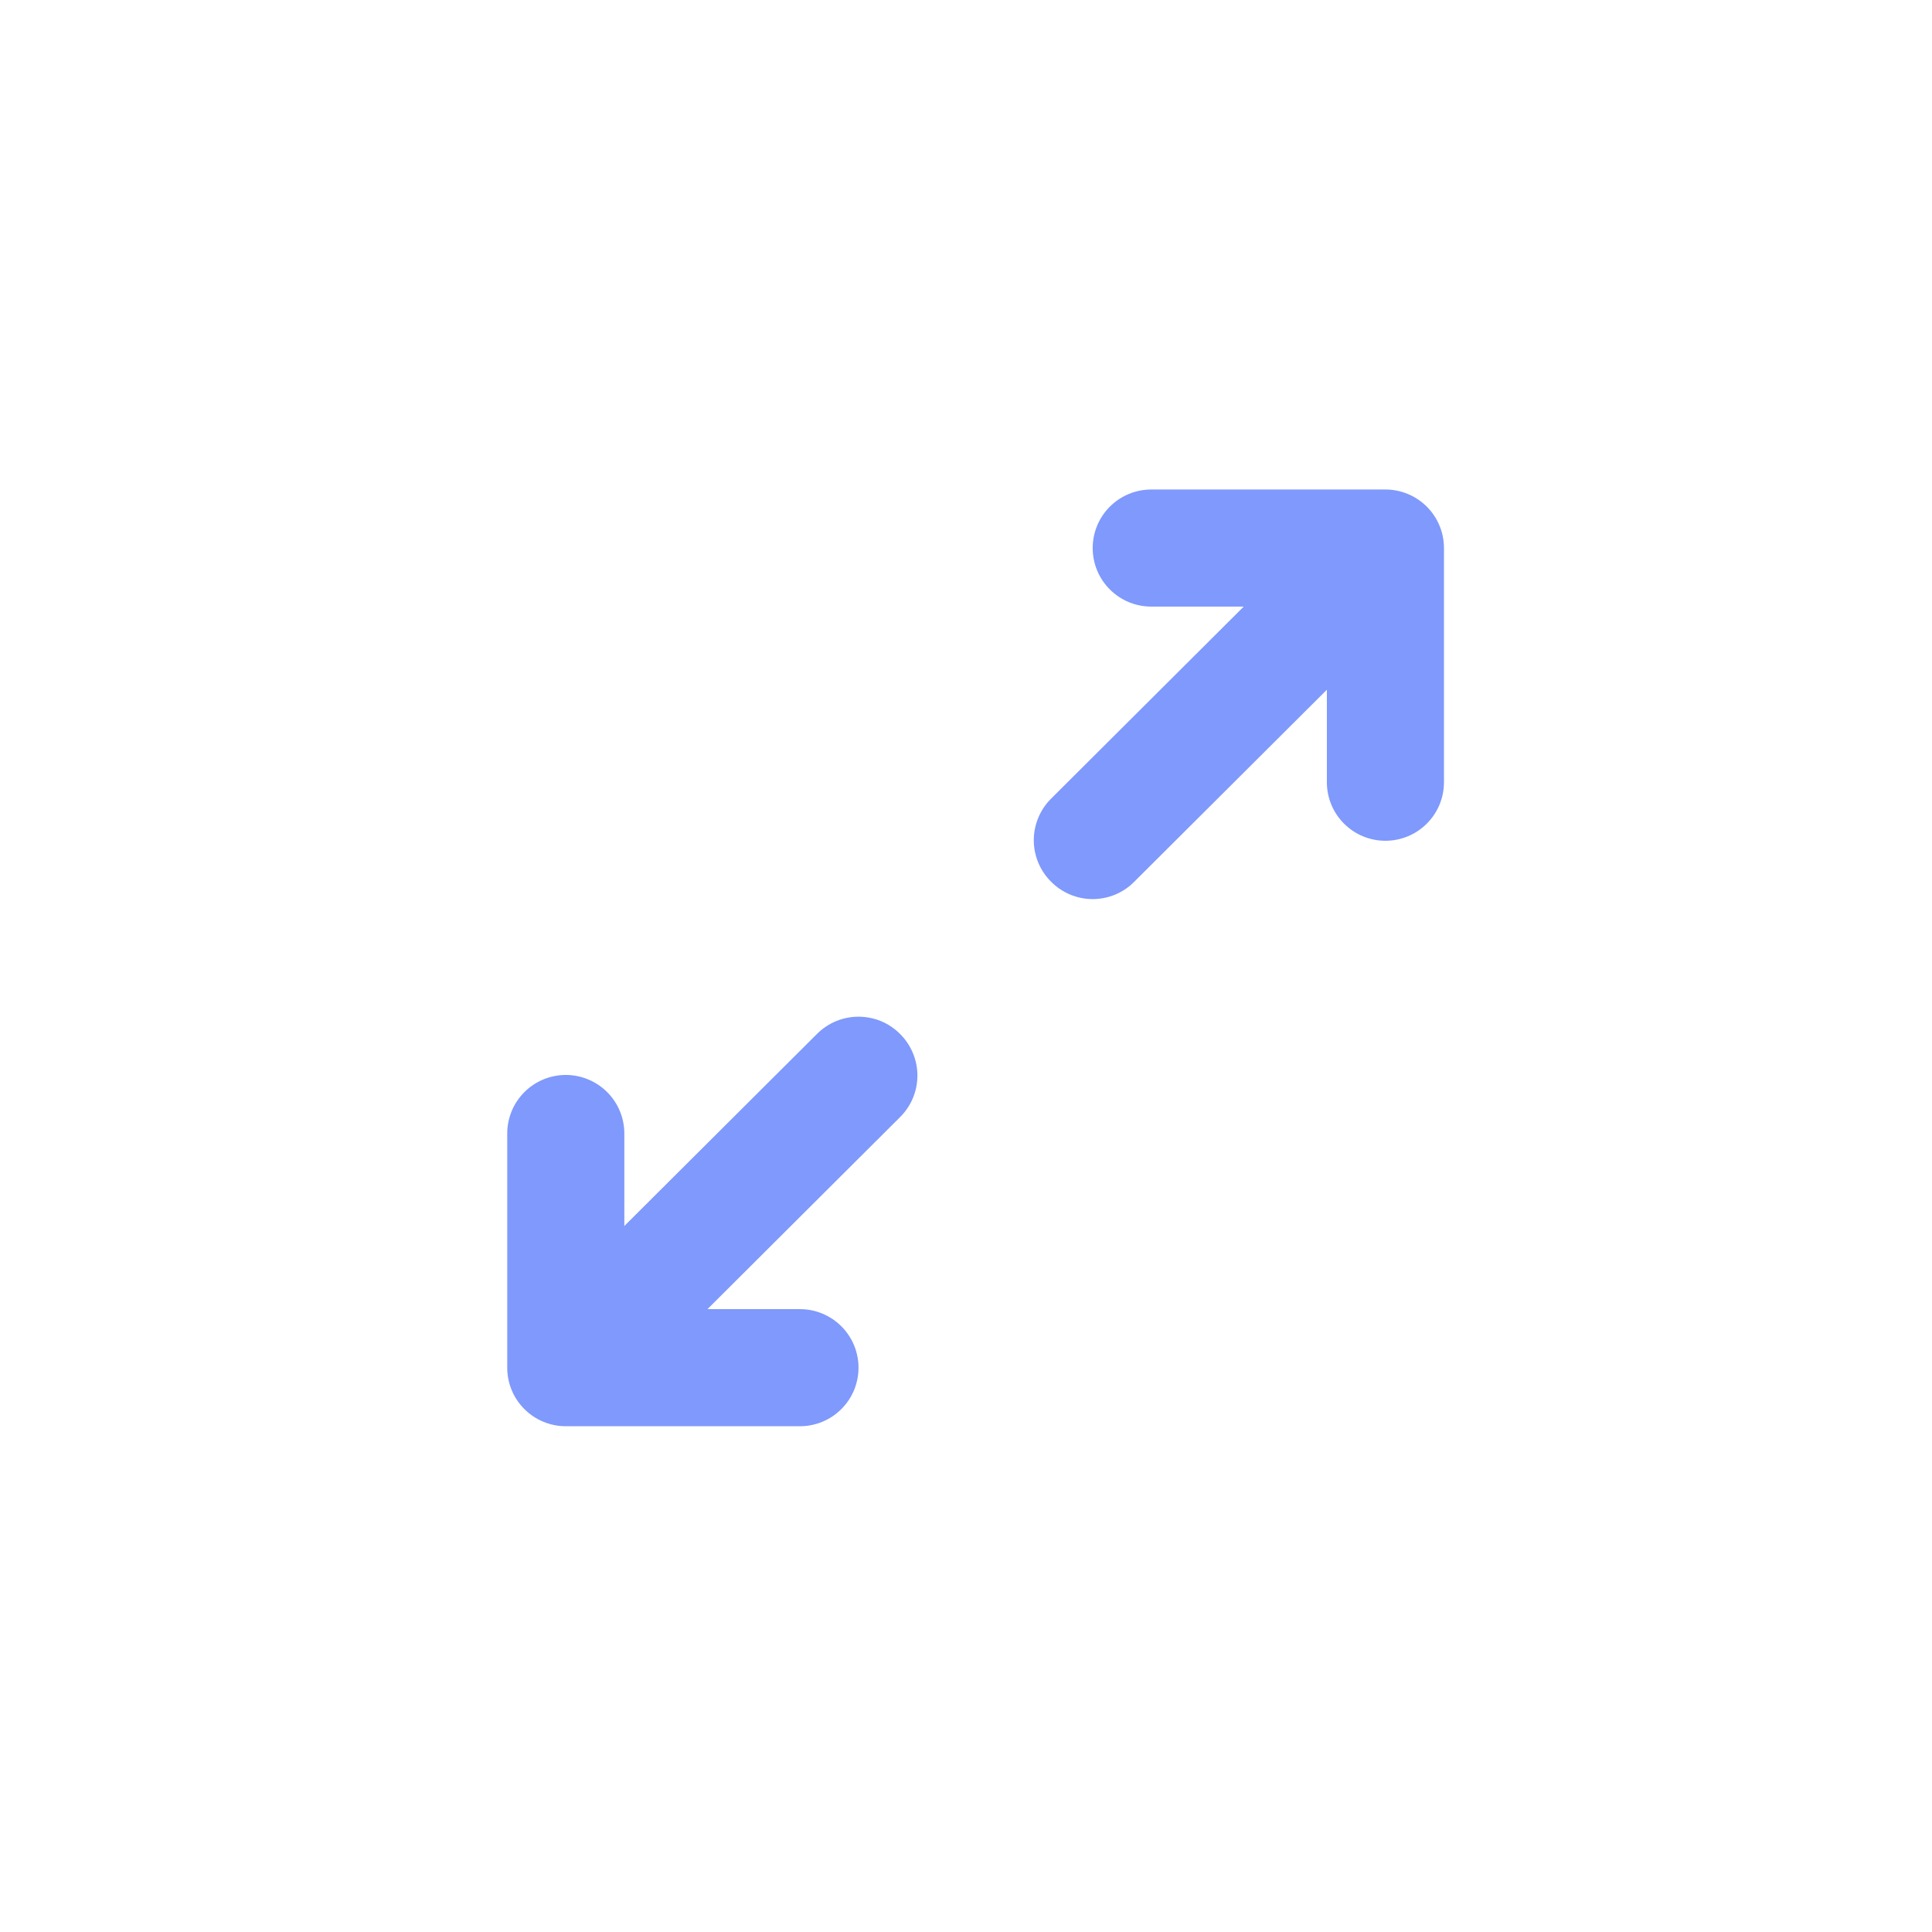
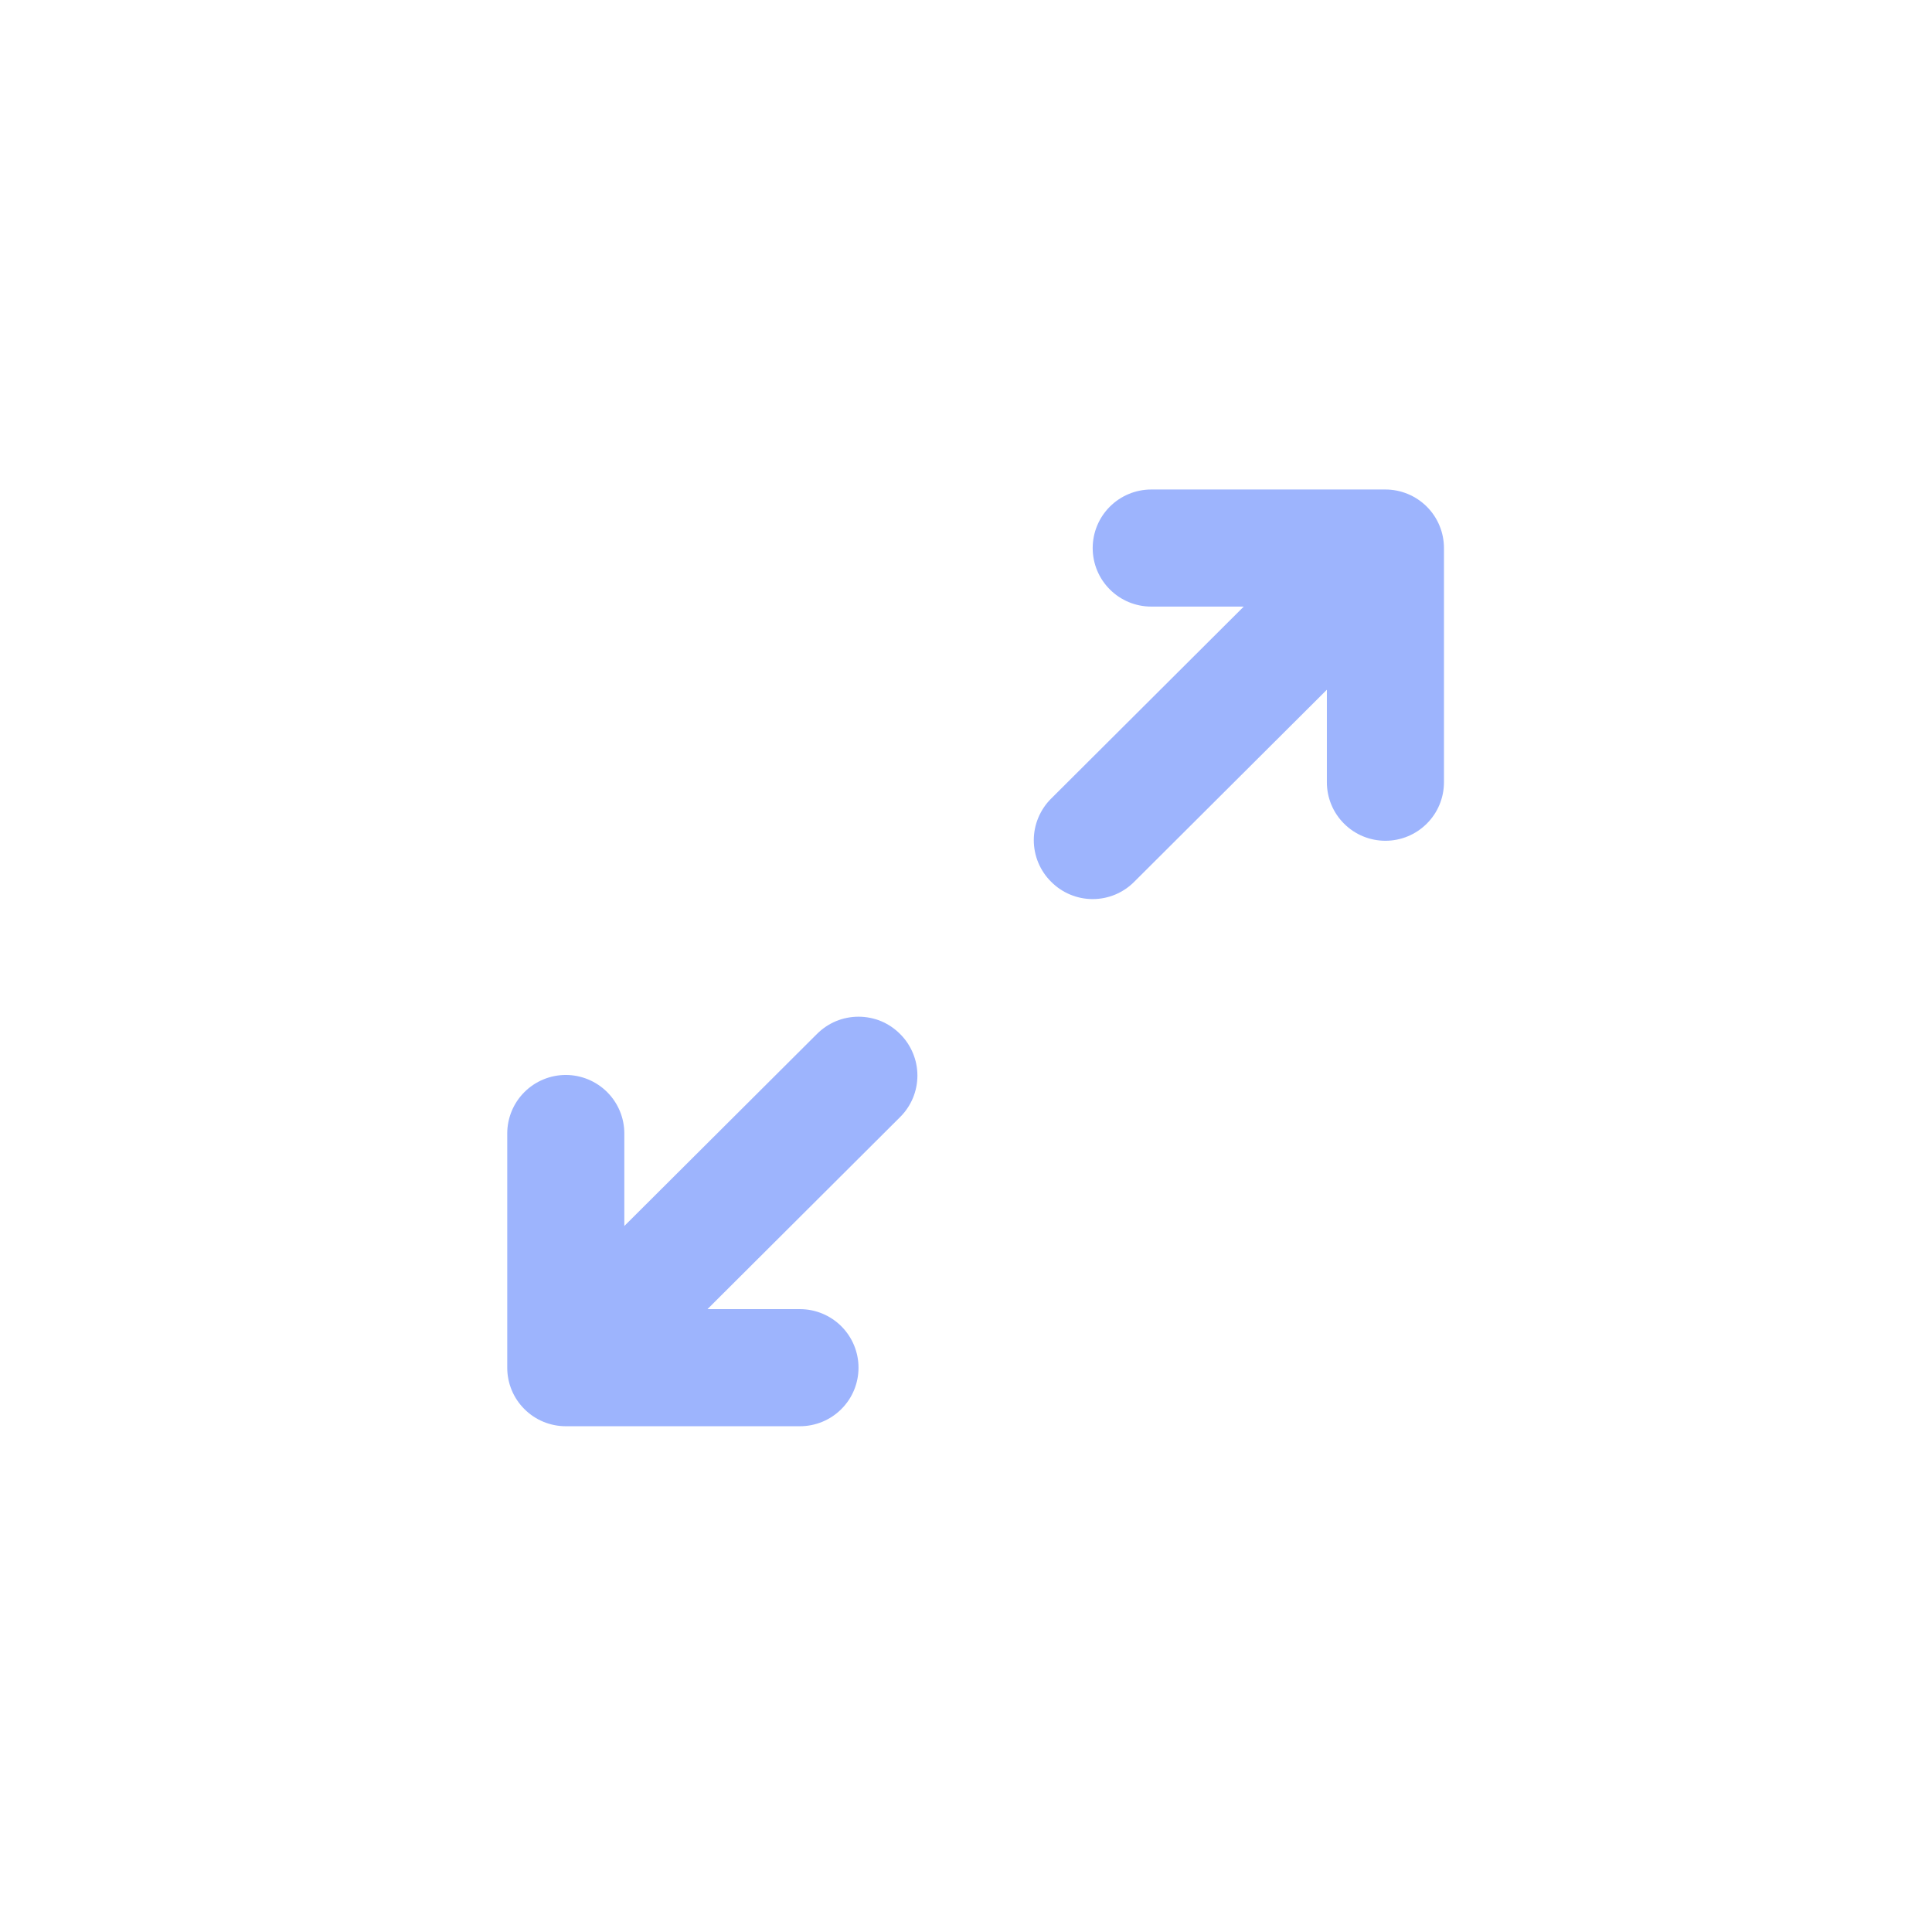
<svg xmlns="http://www.w3.org/2000/svg" width="33" height="33" viewBox="0 0 33 33" fill="none">
  <g id="icon">
-     <path id="Union" fill-rule="evenodd" clip-rule="evenodd" d="M21.244 10.361H19.664C19.399 10.361 19.144 10.256 18.957 10.068C18.769 9.881 18.664 9.627 18.664 9.361C18.664 9.096 18.769 8.842 18.957 8.654C19.144 8.467 19.399 8.361 19.664 8.361H23.664C23.929 8.361 24.183 8.467 24.371 8.654C24.559 8.842 24.664 9.096 24.664 9.361V13.361C24.664 13.627 24.559 13.881 24.371 14.068C24.183 14.256 23.929 14.361 23.664 14.361C23.399 14.361 23.144 14.256 22.957 14.068C22.769 13.881 22.664 13.627 22.664 13.361V11.781L19.374 15.061C19.281 15.155 19.17 15.229 19.049 15.28C18.927 15.331 18.796 15.357 18.664 15.357C18.532 15.357 18.401 15.331 18.279 15.28C18.157 15.229 18.047 15.155 17.954 15.061C17.86 14.968 17.786 14.858 17.735 14.736C17.684 14.614 17.658 14.483 17.658 14.351C17.658 14.219 17.684 14.089 17.735 13.967C17.786 13.845 17.86 13.734 17.954 13.641L21.244 10.361ZM12.084 22.361H13.664C13.929 22.361 14.184 22.467 14.371 22.654C14.559 22.842 14.664 23.096 14.664 23.361C14.664 23.627 14.559 23.881 14.371 24.068C14.184 24.256 13.929 24.361 13.664 24.361H9.664C9.399 24.361 9.144 24.256 8.957 24.068C8.769 23.881 8.664 23.627 8.664 23.361L8.664 19.361C8.664 19.096 8.769 18.842 8.957 18.654C9.144 18.467 9.399 18.361 9.664 18.361C9.929 18.361 10.184 18.467 10.371 18.654C10.559 18.842 10.664 19.096 10.664 19.361L10.664 20.941L13.954 17.661C14.047 17.568 14.158 17.493 14.28 17.442C14.401 17.392 14.532 17.366 14.664 17.366C14.796 17.366 14.927 17.392 15.049 17.442C15.171 17.493 15.281 17.568 15.374 17.661C15.468 17.754 15.542 17.865 15.593 17.987C15.644 18.109 15.67 18.239 15.67 18.371C15.67 18.503 15.644 18.634 15.593 18.756C15.542 18.878 15.468 18.988 15.374 19.081L12.084 22.361Z" fill="#7F99FC" />
+     <path id="Union" fill-rule="evenodd" clip-rule="evenodd" d="M21.244 10.361H19.664C19.399 10.361 19.144 10.256 18.957 10.068C18.769 9.881 18.664 9.627 18.664 9.361C18.664 9.096 18.769 8.842 18.957 8.654C19.144 8.467 19.399 8.361 19.664 8.361H23.664C23.929 8.361 24.183 8.467 24.371 8.654C24.559 8.842 24.664 9.096 24.664 9.361V13.361C24.664 13.627 24.559 13.881 24.371 14.068C24.183 14.256 23.929 14.361 23.664 14.361C23.399 14.361 23.144 14.256 22.957 14.068C22.769 13.881 22.664 13.627 22.664 13.361V11.781L19.374 15.061C19.281 15.155 19.17 15.229 19.049 15.28C18.927 15.331 18.796 15.357 18.664 15.357C18.532 15.357 18.401 15.331 18.279 15.28C18.157 15.229 18.047 15.155 17.954 15.061C17.86 14.968 17.786 14.858 17.735 14.736C17.684 14.614 17.658 14.483 17.658 14.351C17.658 14.219 17.684 14.089 17.735 13.967C17.786 13.845 17.86 13.734 17.954 13.641L21.244 10.361ZM12.084 22.361H13.664C13.929 22.361 14.184 22.467 14.371 22.654C14.559 22.842 14.664 23.096 14.664 23.361C14.664 23.627 14.559 23.881 14.371 24.068C14.184 24.256 13.929 24.361 13.664 24.361H9.664C9.399 24.361 9.144 24.256 8.957 24.068C8.769 23.881 8.664 23.627 8.664 23.361L8.664 19.361C8.664 19.096 8.769 18.842 8.957 18.654C9.144 18.467 9.399 18.361 9.664 18.361C9.929 18.361 10.184 18.467 10.371 18.654C10.559 18.842 10.664 19.096 10.664 19.361L10.664 20.941L13.954 17.661C14.047 17.568 14.158 17.493 14.28 17.442C14.401 17.392 14.532 17.366 14.664 17.366C14.796 17.366 14.927 17.392 15.049 17.442C15.171 17.493 15.281 17.568 15.374 17.661C15.468 17.754 15.542 17.865 15.593 17.987C15.644 18.109 15.67 18.239 15.67 18.371C15.67 18.503 15.644 18.634 15.593 18.756C15.542 18.878 15.468 18.988 15.374 19.081L12.084 22.361Z" fill="#9DB4FD" />
  </g>
</svg>
